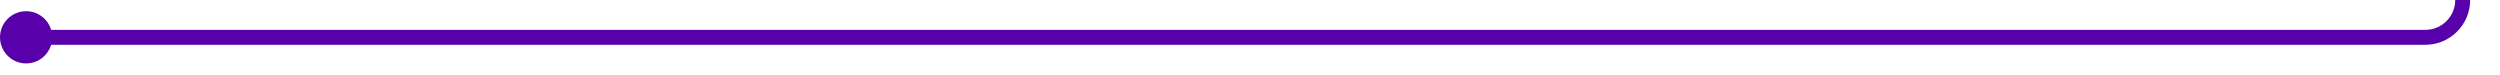
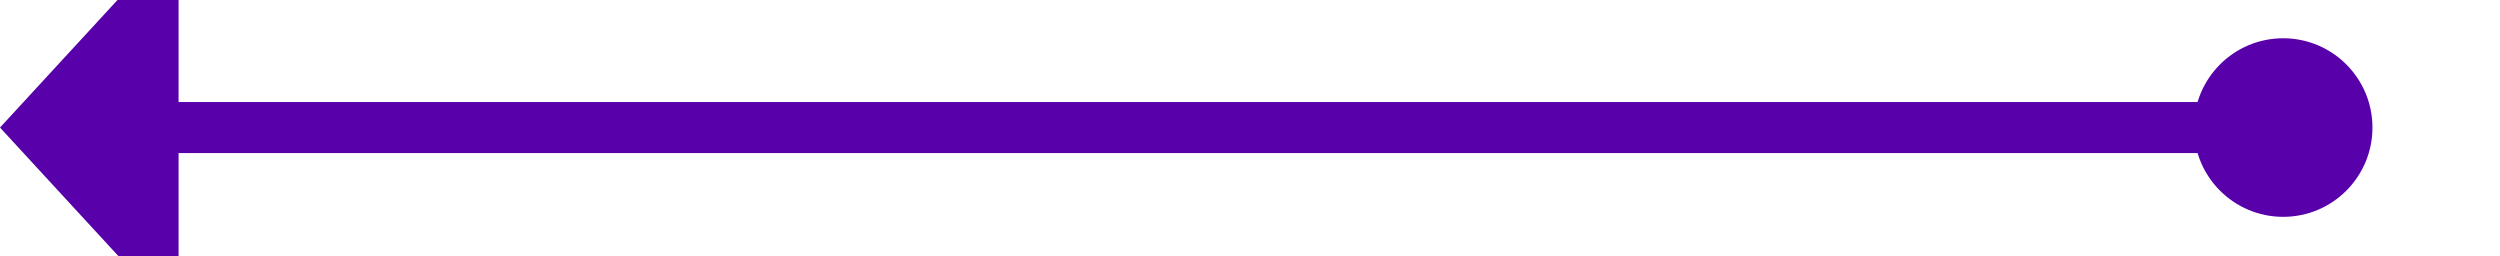
- <svg xmlns="http://www.w3.org/2000/svg" version="1.1" width="335px" height="10px" preserveAspectRatio="xMinYMid meet" viewBox="1308 1471 335 8">
-   <path d="M 1310 1475  L 1633 1475  A 5 5 0 0 0 1638 1470 L 1638 1390  A 5 5 0 0 1 1643 1385 L 1741 1385  " stroke-width="2" stroke-dasharray="0" stroke="rgba(88, 0, 170, 1)" fill="none" class="stroke" />
-   <path d="M 1311.5 1471.5  A 3.5 3.5 0 0 0 1308 1475 A 3.5 3.5 0 0 0 1311.5 1478.5 A 3.5 3.5 0 0 0 1315 1475 A 3.5 3.5 0 0 0 1311.5 1471.5 Z M 1740 1392.6  L 1747 1385  L 1740 1377.4  L 1740 1392.6  Z " fill-rule="nonzero" fill="rgba(88, 0, 170, 1)" stroke="none" class="fill" />
+ <svg xmlns="http://www.w3.org/2000/svg" version="1.1" width="98px" height="10px" preserveAspectRatio="xMinYMid meet" viewBox="1603 1454 98 8">
+   <path d="M 1694 1458  L 1609 1458  " stroke-width="2" stroke-dasharray="0" stroke="rgba(88, 0, 170, 1)" fill="none" class="stroke" />
+   <path d="M 1692.5 1454.5  A 3.5 3.5 0 0 0 1689 1458 A 3.5 3.5 0 0 0 1692.5 1461.5 A 3.5 3.5 0 0 0 1696 1458 A 3.5 3.5 0 0 0 1692.5 1454.5 Z M 1610 1450.4  L 1603 1458  L 1610 1465.6  L 1610 1450.4  Z " fill-rule="nonzero" fill="rgba(88, 0, 170, 1)" stroke="none" class="fill" />
</svg>
